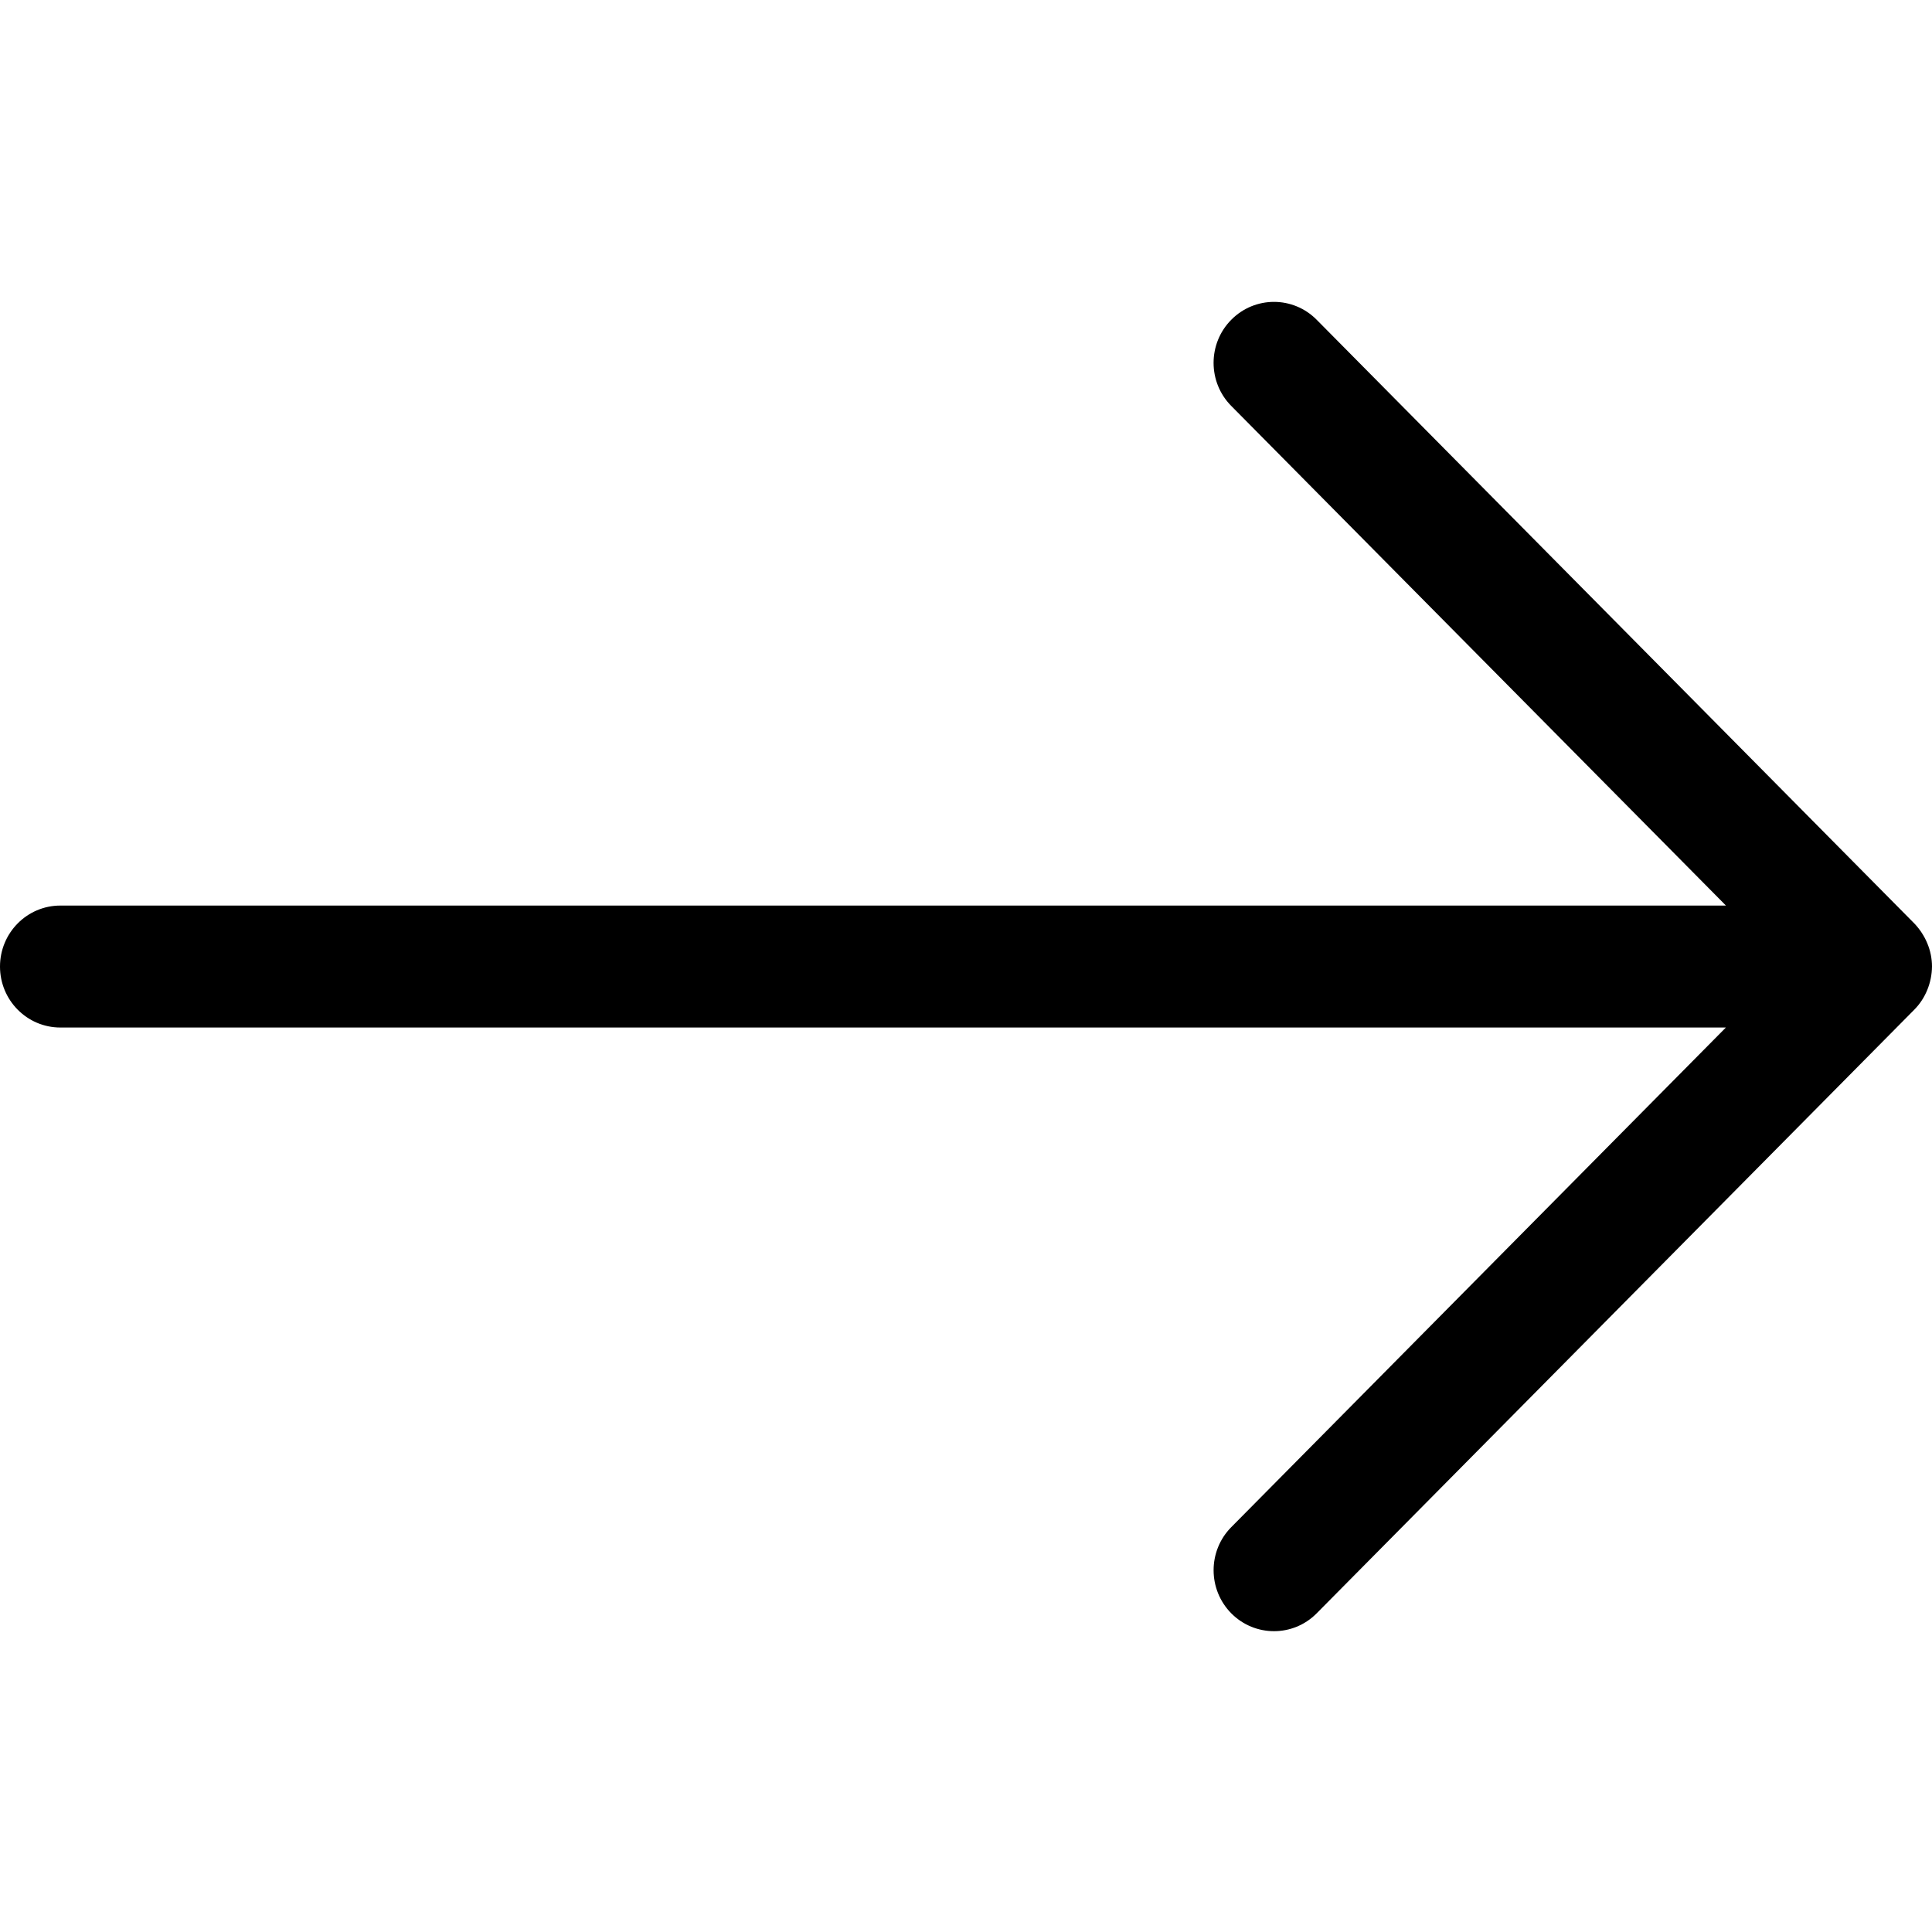
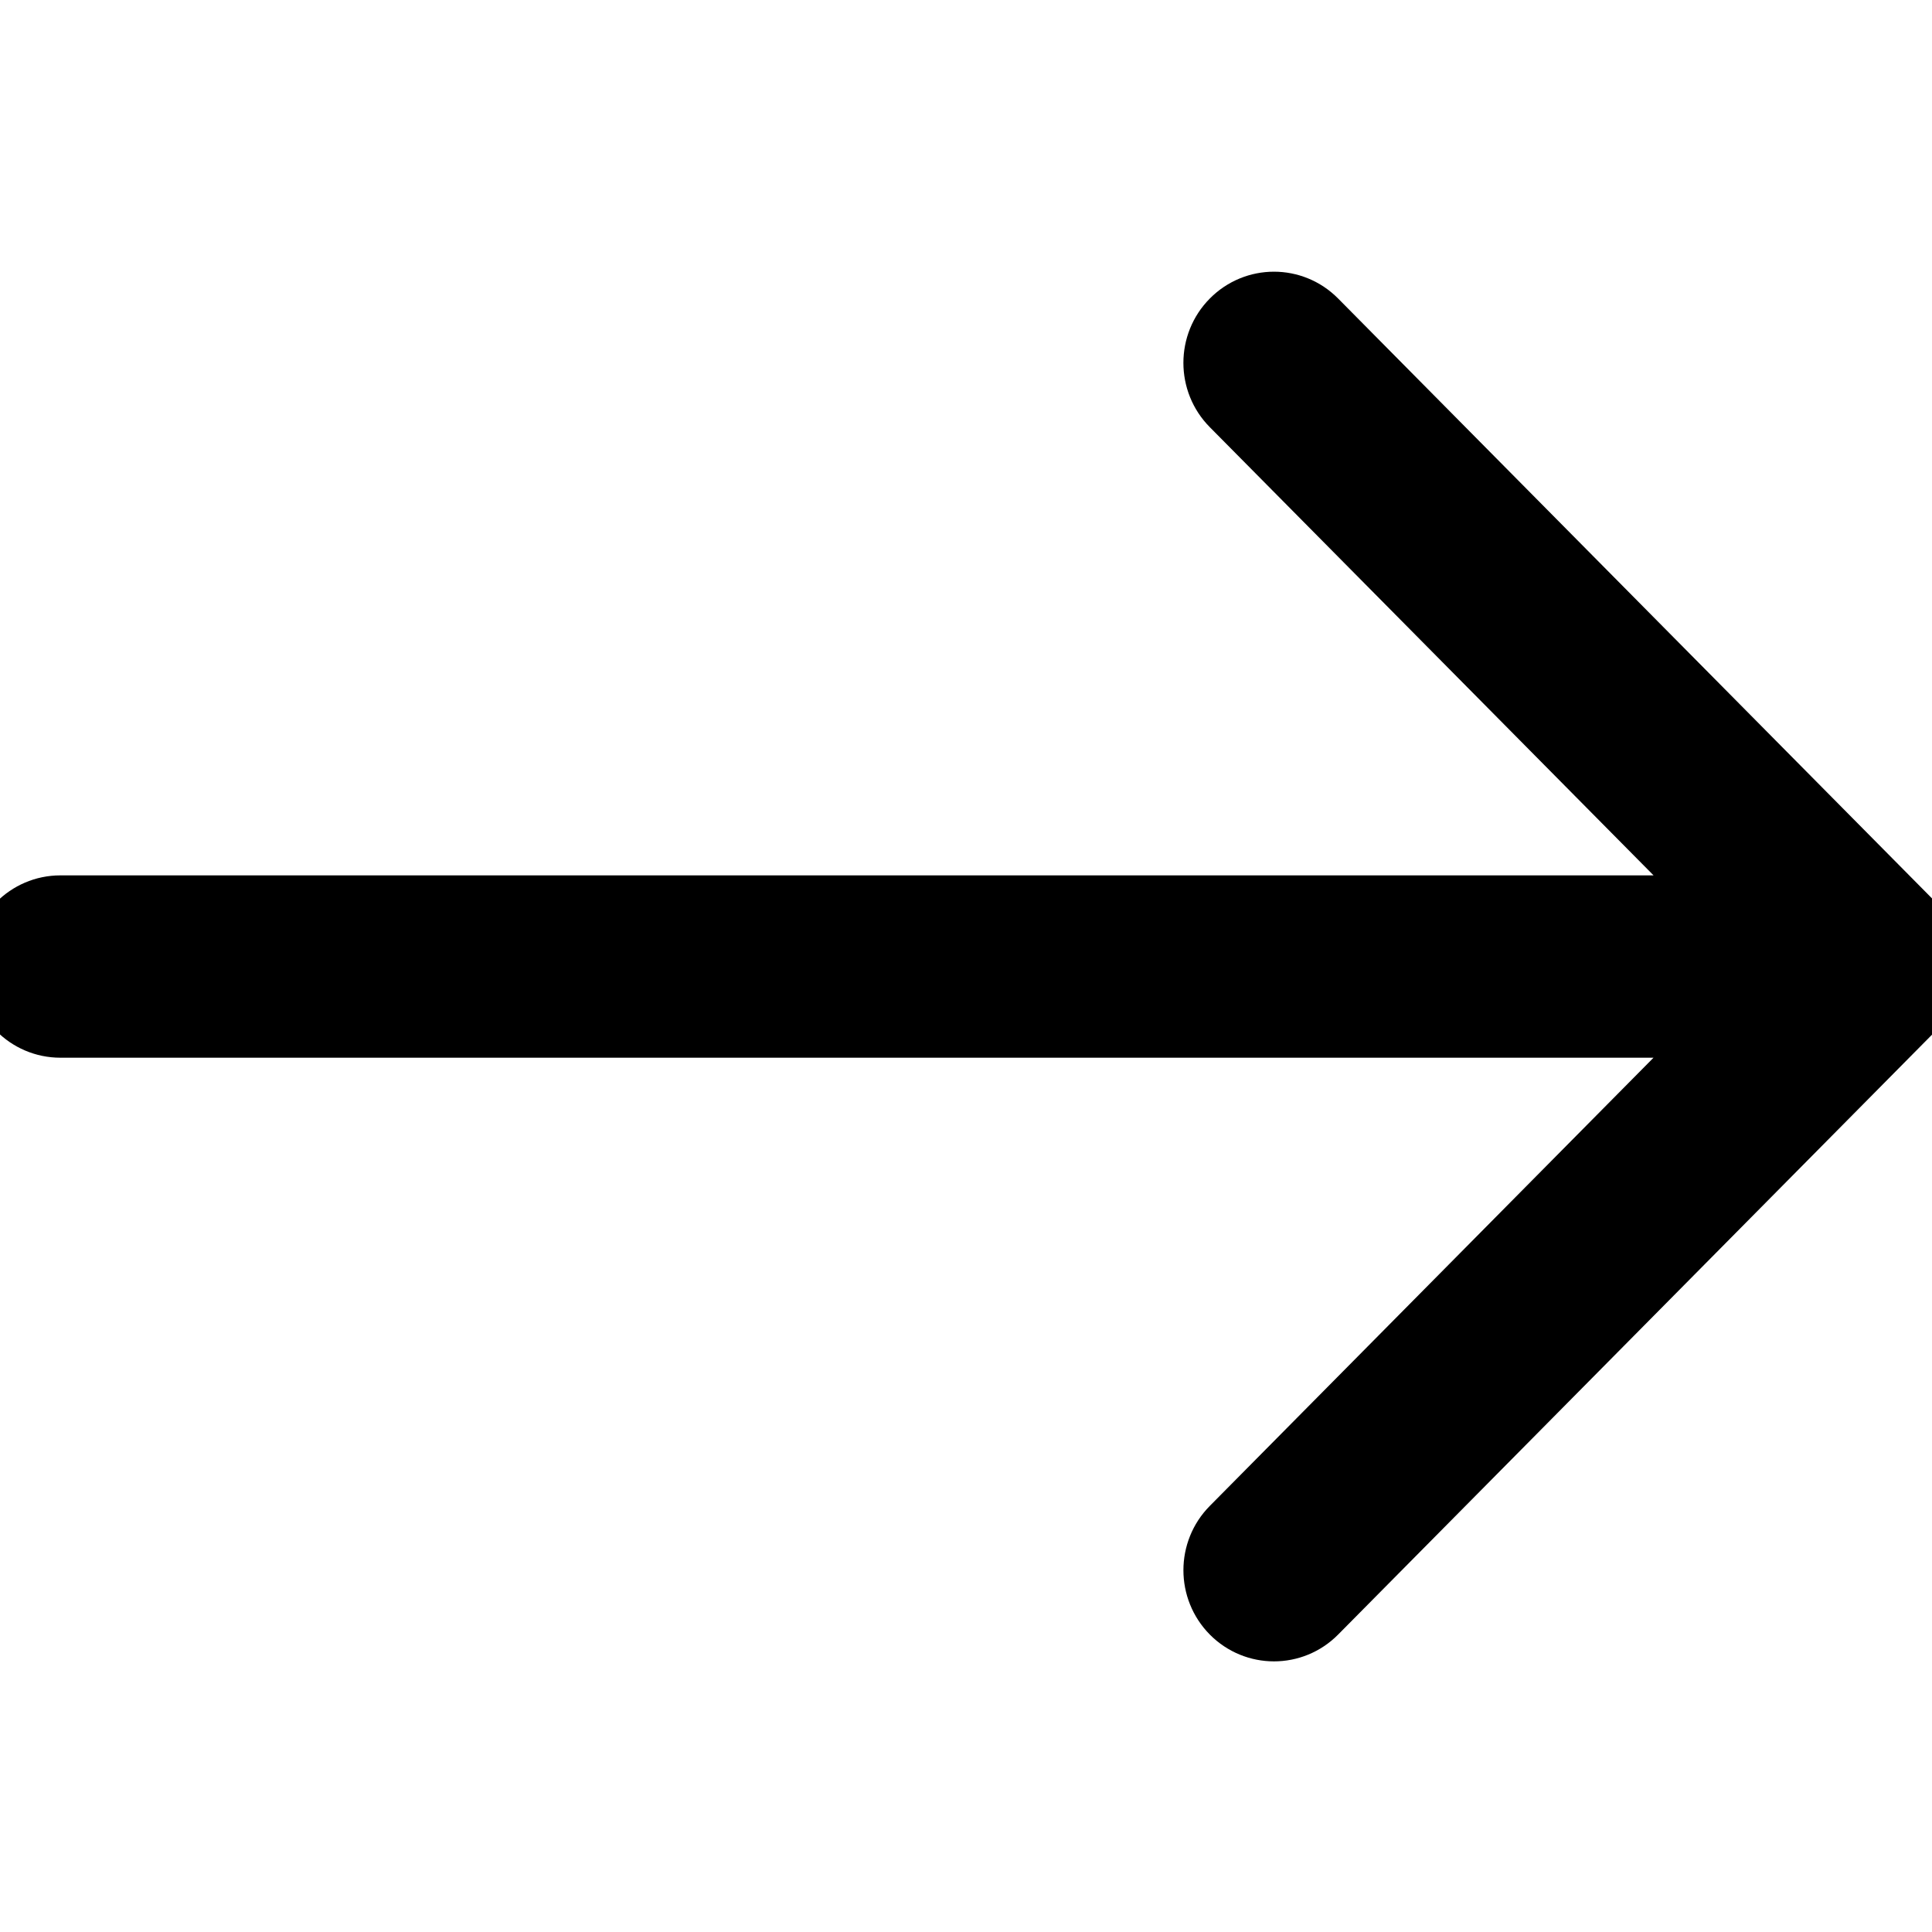
- <svg xmlns="http://www.w3.org/2000/svg" enable-background="new 0 0 32 32" height="32px" id="Слой_1" version="1.1" viewBox="0 0 32 32" width="32px" xml:space="preserve">
+ <svg xmlns="http://www.w3.org/2000/svg" stroke="currentColor" enable-background="new 0 0 32 32" height="32px" id="Слой_1" version="1.1" viewBox="0 0 32 32" width="32px" xml:space="preserve">
  <path clip-rule="evenodd" d="M32,16.009c0-0.267-0.11-0.522-0.293-0.714  l-9.899-9.999c-0.391-0.395-1.024-0.394-1.414,0c-0.391,0.394-0.391,1.034,0,1.428l8.193,8.275H1c-0.552,0-1,0.452-1,1.01  s0.448,1.01,1,1.01h27.586l-8.192,8.275c-0.391,0.394-0.39,1.034,0,1.428c0.391,0.394,1.024,0.394,1.414,0l9.899-9.999  C31.894,16.534,31.997,16.274,32,16.009z" fill-rule="evenodd" id="Arrow_Forward" />
  <g />
  <g />
  <g />
  <g />
  <g />
  <g />
</svg>
